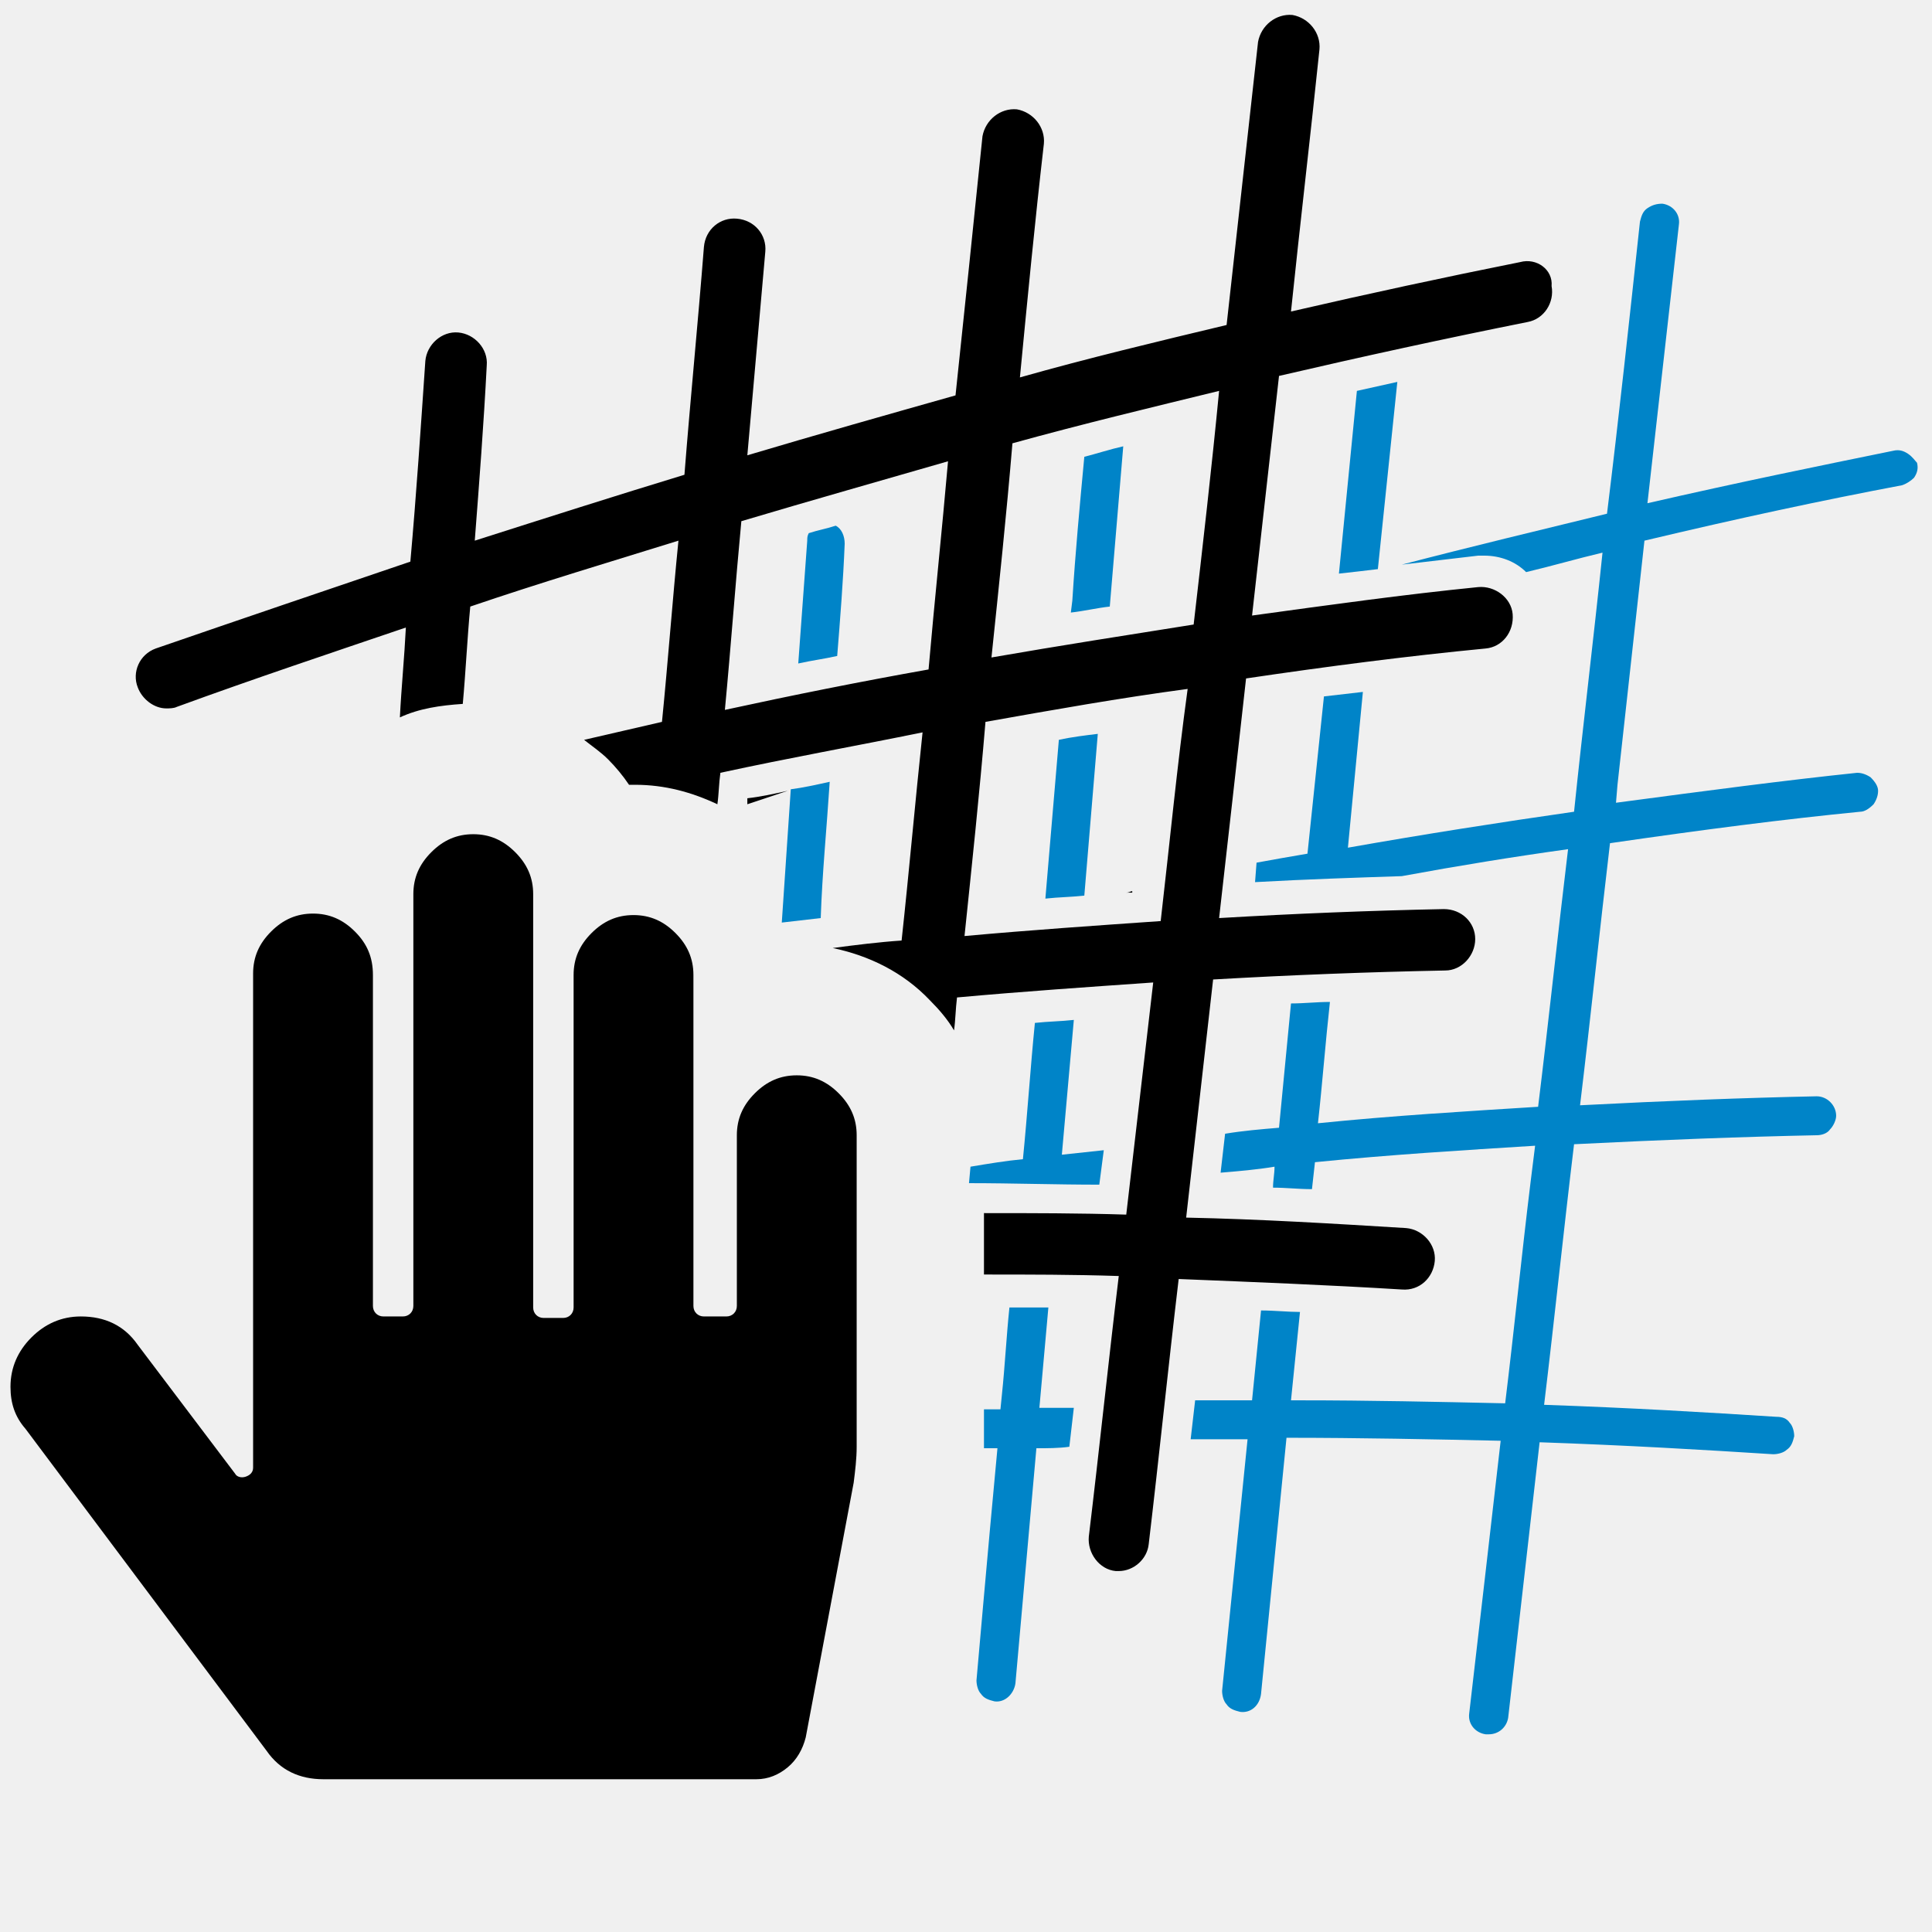
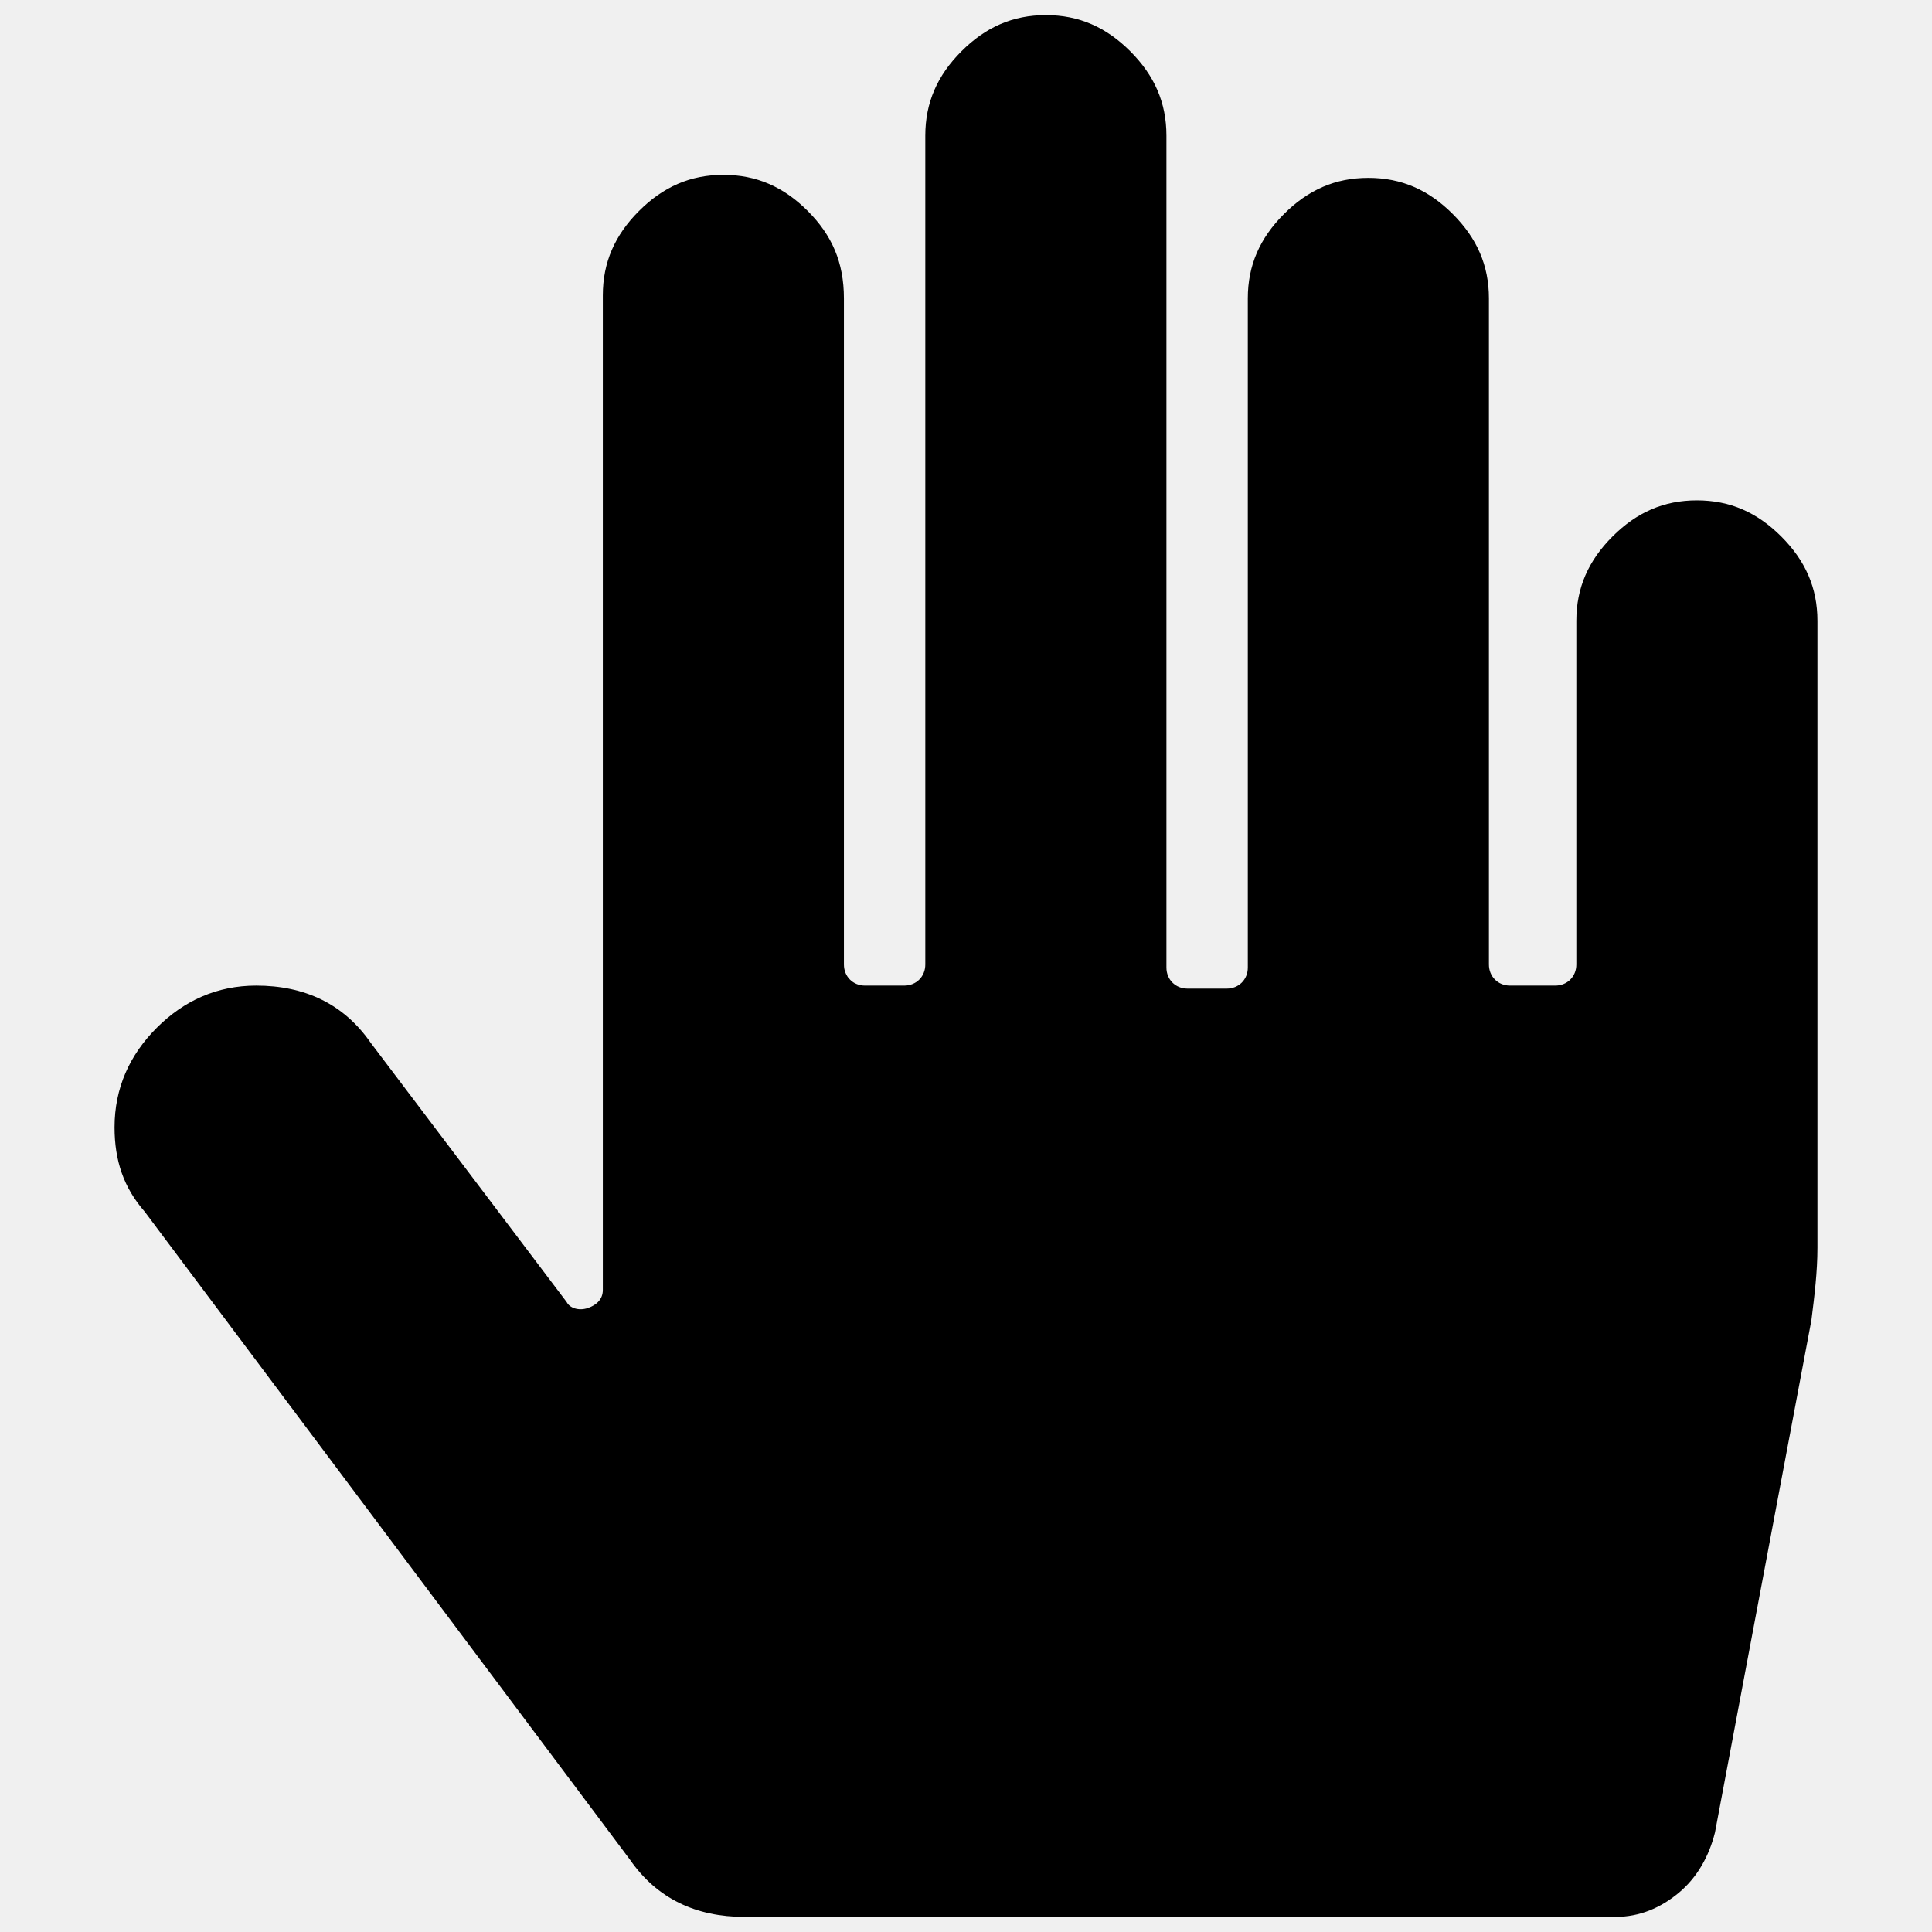
- <svg xmlns="http://www.w3.org/2000/svg" version="1.0" id="Ebene_1" x="0px" y="0px" viewBox="0 0 129 129" xml:space="preserve" width="129" height="129">
-   <defs id="defs37" />
+ <svg xmlns="http://www.w3.org/2000/svg" version="1.0" id="Ebene_1" x="0px" y="0px" viewBox="0 0 128 128" style="enable-background:new 0 0 128 128;" xml:space="preserve">
+   <defs id="defs37">
+ 	
+ 	
+ 	
+ 	
+ 	
+ 	
+ 	
+ 	
+ 	
+ 	
+ 	
+ 	
+ </defs>
  <style type="text/css" id="style2">
	.st0{fill:#F39200;}
	.st1{fill:#1D1D1B;}
	.st2{fill:#FFFFFF;}
	.st3{fill:none;stroke:#F39200;stroke-linecap:round;stroke-miterlimit:10;}
	.st4{fill:#F39200;stroke:#F39200;stroke-width:0.25;stroke-miterlimit:10;}
	.st5{fill:none;stroke:#1D1D1B;stroke-linecap:round;stroke-miterlimit:10;}
	.st6{fill:#FFFFFF;stroke:#FFFFFF;stroke-width:4;stroke-linecap:round;stroke-linejoin:round;stroke-miterlimit:10;}
	.st7{fill:none;stroke:#E6007E;stroke-linecap:round;stroke-miterlimit:10;}
	.st8{fill:#009FE3;}
	.st9{fill:#1C2E52;}
	.st10{fill:#C0C5CD;}
	.st11{fill:none;stroke:#1D1D1B;stroke-width:2;stroke-miterlimit:10;}
	.st12{fill:none;stroke:#C0C5CD;stroke-width:2;stroke-miterlimit:10;}
	.st13{fill:#0096AE;}
	.st14{fill:none;stroke:#1D1D1B;stroke-width:7;stroke-miterlimit:10;}
	.st15{fill:#1D1D1B;stroke:#1D1D1B;stroke-width:0.1;stroke-linecap:round;stroke-linejoin:round;stroke-miterlimit:10;}
	.st16{fill:none;}
	.st17{fill:none;stroke:#1D1C1B;stroke-width:2;stroke-linecap:round;stroke-linejoin:round;stroke-miterlimit:10;}
	.st18{fill:#1D1D1B;stroke:#FFFFFF;stroke-width:2;stroke-linecap:round;stroke-linejoin:round;stroke-miterlimit:10;}
	.st19{fill:none;stroke:#1D1D1B;stroke-width:2;stroke-linecap:round;stroke-linejoin:round;stroke-miterlimit:10;}
	.st20{fill:#E71D73;}
	.st21{fill:#F0F0F0;}
	.st22{fill:#E6007E;}
	.st23{fill:none;stroke:#1D1D1B;stroke-width:3;stroke-miterlimit:10;}
	.st24{fill:none;stroke:#1D1D1B;stroke-width:5;stroke-miterlimit:10;}
	.st25{fill:none;stroke:#1D1D1B;stroke-width:10;stroke-miterlimit:10;}
	.st26{fill:none;stroke:#1D1D1B;stroke-width:6;stroke-miterlimit:10;}
	.st27{fill:#009640;}
	.st28{fill:none;stroke:#009FE3;stroke-width:5;stroke-linejoin:round;}
	.st29{fill:none;stroke:#009FE3;stroke-width:3;stroke-linejoin:round;}
	.st30{fill:none;stroke:#1D1D1B;stroke-width:5;stroke-linejoin:round;}
	.st31{fill:#51509C;}
	.st32{fill:none;stroke:#1D1D1B;stroke-miterlimit:10;}
	.st33{fill:none;stroke:#FFFFFF;stroke-miterlimit:10;}
	.st34{fill:none;stroke:#FFFFFF;stroke-width:2;stroke-miterlimit:10;}
	.st35{fill:#1D1D1B;stroke:#FFFFFF;stroke-miterlimit:10;}
	.st36{fill:#FFFFFF;stroke:#1D1D1B;stroke-miterlimit:10;}
	.st37{fill:none;stroke:#1D1D1B;stroke-width:2;stroke-linecap:round;stroke-miterlimit:10;}
	.st38{fill:#009C3E;}
	.st39{fill:#E61883;}
	.st40{fill:#1D1D1B;stroke:#FFFFFF;stroke-linecap:round;stroke-linejoin:round;stroke-miterlimit:10;}
	.st41{fill:#1D1D1B;stroke:#1D1D1B;stroke-width:2;stroke-linecap:round;stroke-linejoin:round;stroke-miterlimit:10;}
	.st42{fill:#FFFFFF;stroke:#FFFFFF;stroke-width:6;stroke-linecap:round;stroke-linejoin:round;stroke-miterlimit:10;}
	.st43{fill:none;stroke:#1D1D1B;stroke-linecap:round;stroke-linejoin:round;stroke-miterlimit:10;}
	.st44{fill:#1D1D1B;stroke:#1D1D1B;stroke-linecap:round;stroke-linejoin:round;stroke-miterlimit:10;}
	.st45{fill:none;stroke:#1D1D1B;stroke-width:2;stroke-linecap:round;stroke-linejoin:round;}
	.st46{fill:none;stroke:#FFFFFF;stroke-width:3;stroke-linecap:round;stroke-miterlimit:10;}
	.st47{fill:none;stroke:#FFFFFF;stroke-width:2;stroke-linecap:round;stroke-miterlimit:10;}
	.st48{fill:#FFFFFF;stroke:#FFFFFF;stroke-width:4;stroke-miterlimit:10;}
	.st49{fill:none;stroke:#F39200;stroke-width:1.5;stroke-linecap:round;stroke-miterlimit:10;}
	.st50{fill:#00FF00;}
	.st51{fill:none;stroke:#1D1D1B;stroke-width:1.5;stroke-linecap:round;stroke-linejoin:round;}
	.st52{fill:#FF00FF;}
</style>
-   <g id="g32" style="fill:#000000" transform="translate(0,1)">
-     <path class="st52" d="M 70.7,48.4 69.8,59 c 0.9,-0.1 1.7,-0.1 2.6,-0.2 L 73.3,48 c -0.8,0.1 -1.7,0.2 -2.6,0.4 z" id="path4" style="fill:#0084c8" />
-     <path class="st52" d="m 55.4,51.2 c -0.9,0.2 -1.8,0.4 -2.6,0.5 -0.2,3 -0.4,5.9 -0.6,8.9 0.9,-0.1 1.7,-0.2 2.6,-0.3 0.1,-3 0.4,-6 0.6,-9.1 z" id="path6" style="fill:#0084c8" />
-     <path class="st52" d="M 90.6,25.1 89.4,37.3 C 90.3,37.2 91.2,37.1 92,37 l 1.3,-12.5 c -0.9,0.2 -1.8,0.4 -2.7,0.6 z" id="path8" style="fill:#0084c8" />
-     <path class="st52" d="m 49.9,52.7 c 0.9,-0.3 1.8,-0.6 2.7,-0.9 -0.9,0.2 -1.8,0.4 -2.7,0.5 z" id="path10" style="fill:#000000" />
-     <path class="st52" d="m 71.5,39.9 c 0.9,-0.1 1.7,-0.3 2.6,-0.4 L 75,28.8 c -0.9,0.2 -1.8,0.5 -2.6,0.7 -0.3,3.2 -0.6,6.4 -0.8,9.6 z" id="path12" style="fill:#0084c8" />
-     <path class="st52" d="m 70.9,76.1 0.8,-9 c -0.9,0.1 -1.7,0.1 -2.6,0.2 -0.3,3 -0.5,6.1 -0.8,9.1 -1.1,0.1 -2.3,0.3 -3.5,0.5 L 64.7,78 c 2.9,0 5.8,0.1 8.7,0.1 l 0.3,-2.3 c -0.9,0.1 -1.9,0.2 -2.8,0.3 z" id="path14" style="fill:#0084c8" />
-     <path class="st52" d="m 75.2,58.6 c 0.1,0 0.3,0 0.4,0 0,0 0,0 0,-0.1 -0.1,0 -0.2,0.1 -0.4,0.1 z" id="path16" style="fill:#000000" />
-     <path class="st52" d="m 127.4,29.3 c -0.3,-0.2 -0.6,-0.3 -1,-0.2 -4.9,1 -10.3,2.1 -16.4,3.5 0.7,-6.2 1.4,-12.4 2.1,-18.6 0.1,-0.7 -0.4,-1.3 -1.1,-1.4 -0.4,0 -0.7,0.1 -1,0.3 -0.3,0.2 -0.4,0.5 -0.5,0.9 -0.7,6.5 -1.4,13 -2.2,19.5 -4.5,1.1 -9.1,2.2 -13.7,3.4 1.7,-0.2 3.4,-0.4 5.1,-0.6 0.1,0 0.3,0 0.4,0 1.1,0 2.1,0.4 2.8,1.1 1.7,-0.4 3.4,-0.9 5.1,-1.3 -0.6,5.8 -1.3,11.5 -1.9,17.3 -4.9,0.7 -10,1.5 -15.1,2.4 l 1,-10.4 c -0.9,0.1 -1.7,0.2 -2.6,0.3 L 87.3,56 c -1.2,0.2 -2.3,0.4 -3.4,0.6 l -0.1,1.3 c 3.6,-0.2 6.8,-0.3 9.8,-0.4 3.8,-0.7 7.5,-1.3 11.1,-1.8 -0.7,5.8 -1.3,11.5 -2,17.2 -4.8,0.3 -9.8,0.6 -14.7,1.1 0.3,-2.7 0.5,-5.4 0.8,-8.1 -0.9,0 -1.7,0.1 -2.6,0.1 l -0.8,8.3 c -1.2,0.1 -2.4,0.2 -3.6,0.4 l -0.3,2.6 c 1.2,-0.1 2.4,-0.2 3.6,-0.4 0,0.5 -0.1,0.9 -0.1,1.4 0.9,0 1.7,0.1 2.6,0.1 l 0.2,-1.8 c 5,-0.5 9.9,-0.8 14.7,-1.1 l -0.3,2.4 c -0.6,4.9 -1.1,9.9 -1.7,14.8 -4.5,-0.1 -9.1,-0.2 -13.7,-0.2 -0.2,0 -0.4,0 -0.6,0 l 0.6,-5.9 c -0.8,0 -1.7,-0.1 -2.6,-0.1 -0.2,2 -0.4,4 -0.6,6 -1.3,0 -2.5,0 -3.8,0 -0.1,0.9 -0.2,1.7 -0.3,2.6 1.2,0 2.5,0 3.8,0 l -1.7,16.8 c 0,0.3 0.1,0.7 0.3,0.9 0.2,0.3 0.5,0.4 0.9,0.5 0.7,0.1 1.3,-0.4 1.4,-1.2 L 85.9,95 c 4.9,0 9.7,0.1 14.3,0.2 -0.7,6.1 -1.4,12.2 -2.1,18.2 -0.1,0.7 0.4,1.3 1.1,1.4 0.1,0 0.1,0 0.2,0 0.7,0 1.2,-0.5 1.3,-1.1 0.7,-6.1 1.4,-12.3 2.1,-18.4 5.8,0.2 10.9,0.5 15.6,0.8 0.3,0 0.7,-0.1 0.9,-0.3 0.3,-0.2 0.4,-0.5 0.5,-0.9 0,-0.3 -0.1,-0.7 -0.3,-0.9 -0.2,-0.3 -0.5,-0.4 -0.9,-0.4 -4.7,-0.3 -9.7,-0.6 -15.5,-0.8 0.7,-5.8 1.3,-11.6 2,-17.4 6,-0.3 11.3,-0.5 16.2,-0.6 0.3,0 0.7,-0.1 0.9,-0.4 0.2,-0.2 0.4,-0.6 0.4,-0.9 0,-0.7 -0.6,-1.3 -1.3,-1.3 v 0 c -4.8,0.1 -10,0.3 -15.8,0.6 0.7,-5.8 1.3,-11.6 2,-17.5 6.2,-0.9 11.6,-1.6 16.7,-2.1 0.3,0 0.6,-0.2 0.9,-0.5 0.2,-0.3 0.3,-0.6 0.3,-0.9 0,-0.3 -0.2,-0.6 -0.5,-0.9 -0.3,-0.2 -0.6,-0.3 -0.9,-0.3 -4.8,0.5 -10.1,1.2 -16.1,2 l 0.1,-1.2 c 0.6,-5.4 1.2,-10.9 1.8,-16.3 6.3,-1.5 11.9,-2.7 17.2,-3.7 0.3,-0.1 0.6,-0.3 0.8,-0.5 0.2,-0.3 0.3,-0.6 0.2,-1 -0.1,-0.1 -0.3,-0.4 -0.6,-0.6 z" id="path18" style="fill:#0084c8" />
-     <path class="st52" d="m 53.3,43.3 c 0.9,-0.2 1.7,-0.3 2.6,-0.5 0.2,-2.5 0.4,-5 0.5,-7.5 0,-0.5 -0.2,-1 -0.6,-1.2 -0.6,0.2 -1.2,0.3 -1.8,0.5 -0.1,0.2 -0.1,0.3 -0.1,0.5 -0.2,2.7 -0.4,5.4 -0.6,8.2 z" id="path20" style="fill:#0084c8" />
-     <g id="g26" style="fill:#000000">
-       <g id="g24" style="fill:#000000">
-         <path class="st50" d="m 101.5,16.5 c -5,1 -10.1,2.1 -15.3,3.3 C 86.8,14 87.5,8.1 88.1,2.3 88.2,1.2 87.4,0.2 86.3,0 85.2,-0.1 84.2,0.7 84,1.8 83.3,8.1 82.6,14.4 81.9,20.7 77.3,21.8 72.7,22.9 68.1,24.2 68.6,19 69.1,13.8 69.7,8.6 69.8,7.5 69,6.5 67.9,6.3 66.8,6.2 65.8,7 65.6,8.1 65,14 64.4,19.7 63.8,25.4 c -4.6,1.3 -9.2,2.6 -13.9,4 0.4,-4.5 0.8,-9.1 1.2,-13.6 0.1,-1.1 -0.7,-2.1 -1.9,-2.2 -1.1,-0.1 -2.1,0.7 -2.2,1.9 -0.4,5.1 -0.9,10.1 -1.3,15.2 -4.6,1.4 -9.3,2.9 -14,4.4 0.3,-3.9 0.6,-7.8 0.8,-11.7 0.1,-1.1 -0.8,-2.1 -1.9,-2.2 -1.1,-0.1 -2.1,0.8 -2.2,1.9 -0.3,4.4 -0.6,8.9 -1,13.4 -5.6,1.9 -11.2,3.8 -17,5.8 -1.1,0.4 -1.6,1.6 -1.2,2.6 0.3,0.8 1.1,1.4 1.9,1.4 0.2,0 0.5,0 0.7,-0.1 5.2,-1.9 10.3,-3.6 15.3,-5.3 -0.1,2 -0.3,4 -0.4,6 1.3,-0.6 2.7,-0.8 4.2,-0.9 0.2,-2.2 0.3,-4.4 0.5,-6.5 4.7,-1.6 9.4,-3 13.9,-4.4 -0.4,4 -0.7,8.1 -1.1,12.1 -1.7,0.4 -3.5,0.8 -5.2,1.2 0.5,0.4 1.1,0.8 1.6,1.3 0.5,0.5 1,1.1 1.4,1.7 0.1,0 0.3,0 0.4,0 2,0 3.8,0.5 5.5,1.3 0.1,-0.7 0.1,-1.4 0.2,-2.1 4.6,-1 9.1,-1.8 13.5,-2.7 -0.5,4.7 -0.9,9.3 -1.4,13.9 -1.5,0.1 -3.1,0.3 -4.6,0.5 2.4,0.5 4.7,1.6 6.5,3.5 0.6,0.6 1.2,1.3 1.6,2 0.1,-0.7 0.1,-1.4 0.2,-2.2 4.4,-0.4 8.8,-0.7 13.1,-1 -0.6,5.2 -1.2,10.3 -1.8,15.5 C 72.1,80 68.9,80 65.7,80 v 4.1 c 3,0 6,0 9,0.1 -0.7,5.8 -1.3,11.6 -2,17.4 -0.1,1.1 0.7,2.2 1.8,2.3 0.1,0 0.2,0 0.2,0 1,0 1.9,-0.8 2,-1.8 0.7,-5.9 1.3,-11.8 2,-17.7 5,0.2 10,0.4 14.9,0.7 1.2,0.1 2.1,-0.8 2.2,-1.9 C 95.9,82.1 95,81.1 93.9,81 89,80.7 84.1,80.4 79.2,80.3 79.8,75 80.4,69.7 81,64.4 c 5.2,-0.3 10.4,-0.5 15.5,-0.6 1.1,0 2,-1 2,-2.1 0,-1.1 -0.9,-2 -2.1,-2 v 0 c -4.9,0.1 -9.9,0.3 -15,0.6 0.6,-5.3 1.2,-10.6 1.8,-16 5.4,-0.8 10.8,-1.5 16,-2 1.1,-0.1 1.9,-1.1 1.8,-2.3 -0.1,-1.1 -1.2,-1.9 -2.3,-1.8 -5,0.5 -10,1.2 -15.1,1.9 0.6,-5.3 1.2,-10.7 1.8,-16 5.6,-1.3 11.1,-2.5 16.6,-3.6 1.1,-0.2 1.8,-1.3 1.6,-2.4 0.1,-1.1 -1,-1.9 -2.1,-1.6 z M 62,43.7 c -4.5,0.8 -9,1.7 -13.6,2.7 0.4,-4.2 0.7,-8.4 1.1,-12.6 4.7,-1.4 9.3,-2.7 13.8,-4 -0.4,4.6 -0.9,9.3 -1.3,13.9 z m 15.5,16.8 c -4.3,0.3 -8.7,0.6 -13.1,1 0.5,-4.8 1,-9.5 1.4,-14.3 4.5,-0.8 9,-1.6 13.5,-2.2 -0.7,5.1 -1.2,10.3 -1.8,15.5 z m 2.2,-19.8 c -4.4,0.7 -8.9,1.4 -13.5,2.2 0.5,-4.8 1,-9.5 1.4,-14.3 4.7,-1.3 9.3,-2.4 13.8,-3.5 -0.5,5.2 -1.1,10.4 -1.7,15.6 z" id="path22" style="fill:#000000" />
-       </g>
-     </g>
-     <path class="st52" d="M 69.4,93 70,86.3 c -0.9,0 -1.7,0 -2.6,0 -0.2,1.9 -0.3,3.9 -0.5,5.8 l -0.1,1 c -0.4,0 -0.7,0 -1.1,0 v 2.6 c 0.3,0 0.6,0 0.9,0 l -0.5,5.4 c -0.3,3.3 -0.6,6.7 -0.9,10.1 0,0.3 0.1,0.7 0.3,0.9 0.2,0.3 0.5,0.4 0.9,0.5 0.7,0.1 1.3,-0.5 1.4,-1.2 l 1.4,-15.7 c 0.7,0 1.5,0 2.2,-0.1 L 71.7,93 c -0.7,0 -1.5,0 -2.3,0 z" id="path28" style="fill:#0084c8" />
-     <path class="st50" d="M 23.7,61.2 C 22.9,60.4 22,60 20.9,60 c -1.1,0 -2,0.4 -2.8,1.2 -0.8,0.8 -1.2,1.7 -1.2,2.8 v 33 c 0,0.3 -0.2,0.5 -0.5,0.6 -0.3,0.1 -0.6,0 -0.7,-0.2 L 9.2,88.8 C 8.3,87.5 7,86.9 5.4,86.9 c -1.3,0 -2.4,0.5 -3.3,1.4 -0.9,0.9 -1.4,2 -1.4,3.3 0,1.1 0.3,2 1,2.8 l 16.1,21.5 c 0.9,1.3 2.2,1.9 3.8,1.9 h 28.9 c 0.8,0 1.5,-0.3 2.1,-0.8 0.6,-0.5 1,-1.2 1.2,-2 L 57,98 c 0.1,-0.8 0.2,-1.6 0.2,-2.4 V 74.8 c 0,-1.1 -0.4,-2 -1.2,-2.8 -0.8,-0.8 -1.7,-1.2 -2.8,-1.2 -1.1,0 -2,0.4 -2.8,1.2 -0.8,0.8 -1.2,1.7 -1.2,2.8 v 11.4 c 0,0.4 -0.3,0.7 -0.7,0.7 H 47 c -0.4,0 -0.7,-0.3 -0.7,-0.7 V 64.1 c 0,-1.1 -0.4,-2 -1.2,-2.8 -0.8,-0.8 -1.7,-1.2 -2.8,-1.2 -1.1,0 -2,0.4 -2.8,1.2 -0.8,0.8 -1.2,1.7 -1.2,2.8 v 22.2 c 0,0.4 -0.3,0.7 -0.7,0.7 h -1.3 c -0.4,0 -0.7,-0.3 -0.7,-0.7 V 58.7 c 0,-1.1 -0.4,-2 -1.2,-2.8 -0.8,-0.8 -1.7,-1.2 -2.8,-1.2 -1.1,0 -2,0.4 -2.8,1.2 -0.8,0.8 -1.2,1.7 -1.2,2.8 v 27.5 c 0,0.4 -0.3,0.7 -0.7,0.7 h -1.3 c -0.4,0 -0.7,-0.3 -0.7,-0.7 V 64.1 c 0,-1.2 -0.4,-2.1 -1.2,-2.9 z" id="path30" style="fill:#000000" />
-   </g>
+   <path style="fill:#000000;stroke-width:1.997;fill-opacity:1" id="path30" d="m 53.517,13.979 c -1.597,-1.597 -3.395,-2.396 -5.591,-2.396 -2.197,0 -3.994,0.799 -5.591,2.396 -1.597,1.597 -2.396,3.395 -2.396,5.591 v 65.895 c 0,0.599 -0.399,0.998 -0.998,1.198 -0.599,0.2 -1.198,0 -1.398,-0.399 L 24.563,69.092 c -1.797,-2.596 -4.393,-3.794 -7.588,-3.794 -2.596,0 -4.792,0.998 -6.59,2.796 -1.797,1.797 -2.796,3.994 -2.796,6.59 0,2.197 0.599,3.994 1.997,5.591 l 32.149,42.932 C 43.532,125.802 46.128,127 49.323,127 H 107.032 c 1.597,0 2.995,-0.599 4.193,-1.597 1.198,-0.998 1.997,-2.396 2.396,-3.994 l 6.39,-33.946 c 0.2,-1.597 0.399,-3.195 0.399,-4.792 V 41.136 c 0,-2.197 -0.799,-3.994 -2.396,-5.591 -1.597,-1.597 -3.395,-2.396 -5.591,-2.396 -2.197,0 -3.994,0.799 -5.591,2.396 -1.597,1.597 -2.396,3.395 -2.396,5.591 v 22.764 c 0,0.799 -0.599,1.398 -1.398,1.398 h -2.995 c -0.799,0 -1.398,-0.599 -1.398,-1.398 V 19.77 c 0,-2.197 -0.799,-3.994 -2.396,-5.591 -1.597,-1.597 -3.395,-2.396 -5.591,-2.396 -2.197,0 -3.994,0.799 -5.591,2.396 -1.597,1.597 -2.396,3.395 -2.396,5.591 v 44.33 c 0,0.799 -0.599,1.398 -1.398,1.398 h -2.596 c -0.799,0 -1.398,-0.599 -1.398,-1.398 V 8.987 c 0,-2.197 -0.799,-3.994 -2.396,-5.591 C 73.285,1.799 71.488,1 69.292,1 67.095,1 65.298,1.799 63.7,3.396 62.103,4.994 61.304,6.791 61.304,8.987 v 54.913 c 0,0.799 -0.599,1.398 -1.398,1.398 h -2.596 c -0.799,0 -1.398,-0.599 -1.398,-1.398 V 19.77 c 0,-2.396 -0.799,-4.193 -2.396,-5.791 z" class="st50" />
</svg>
